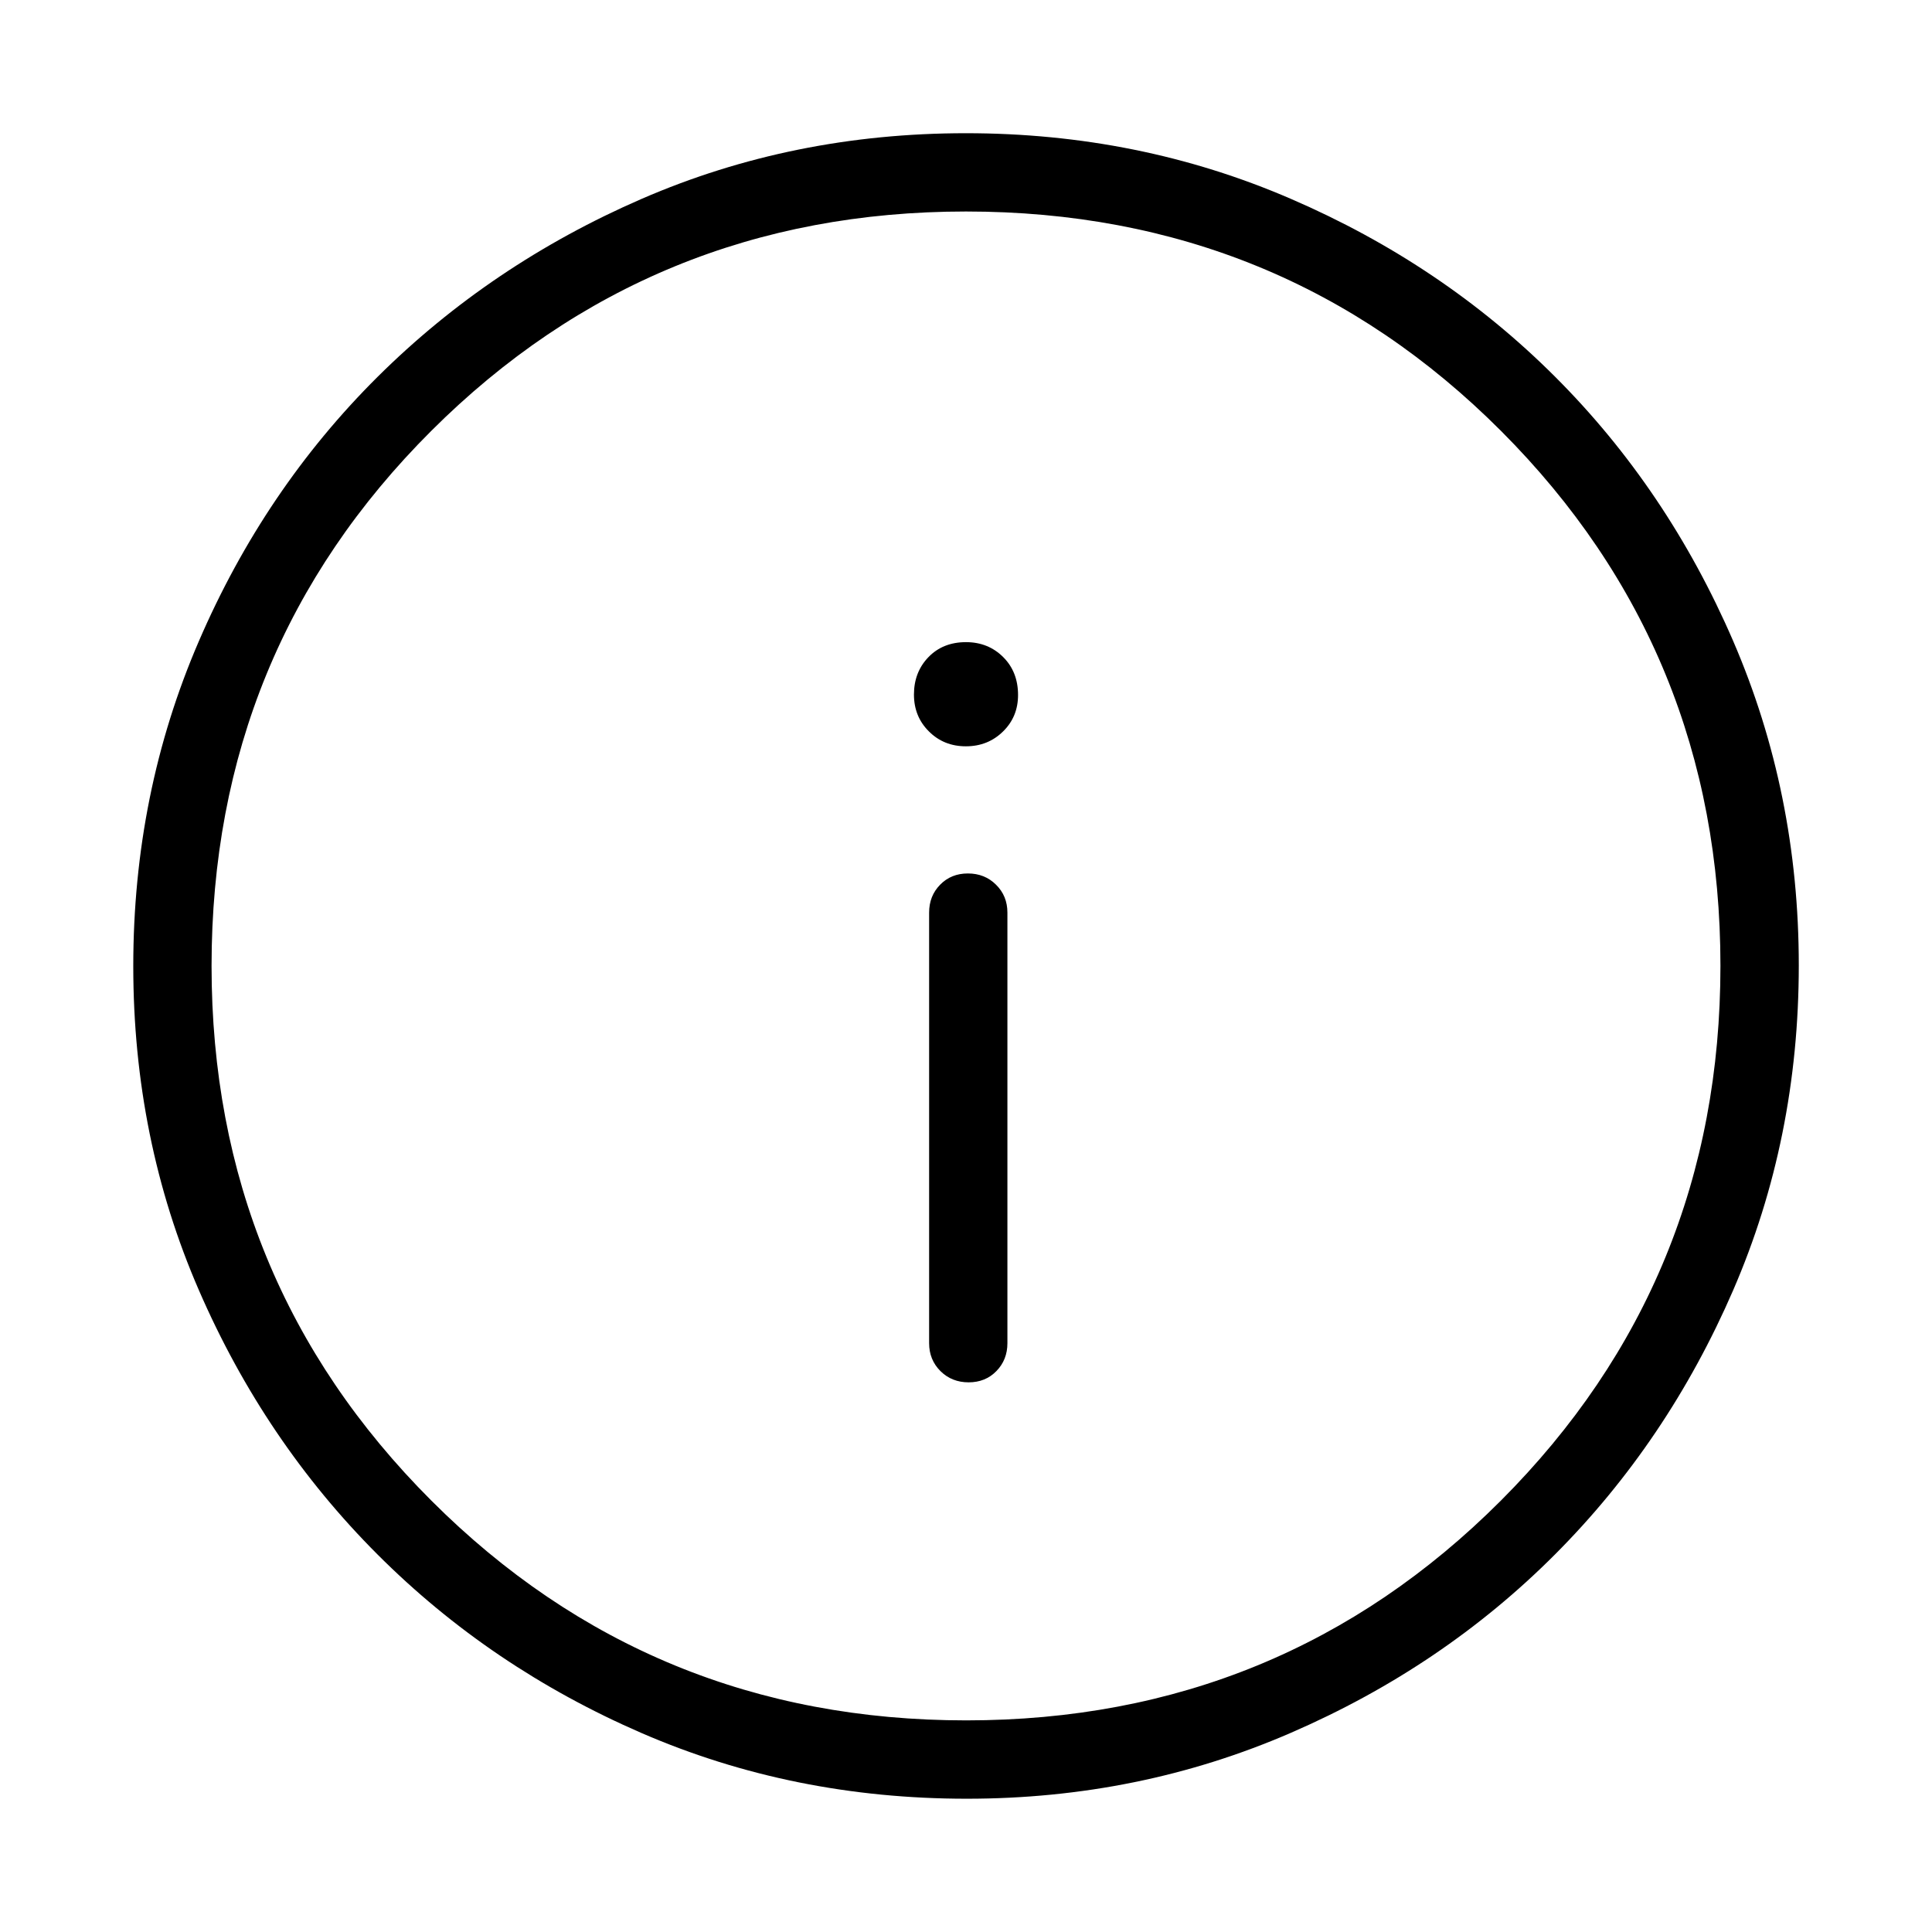
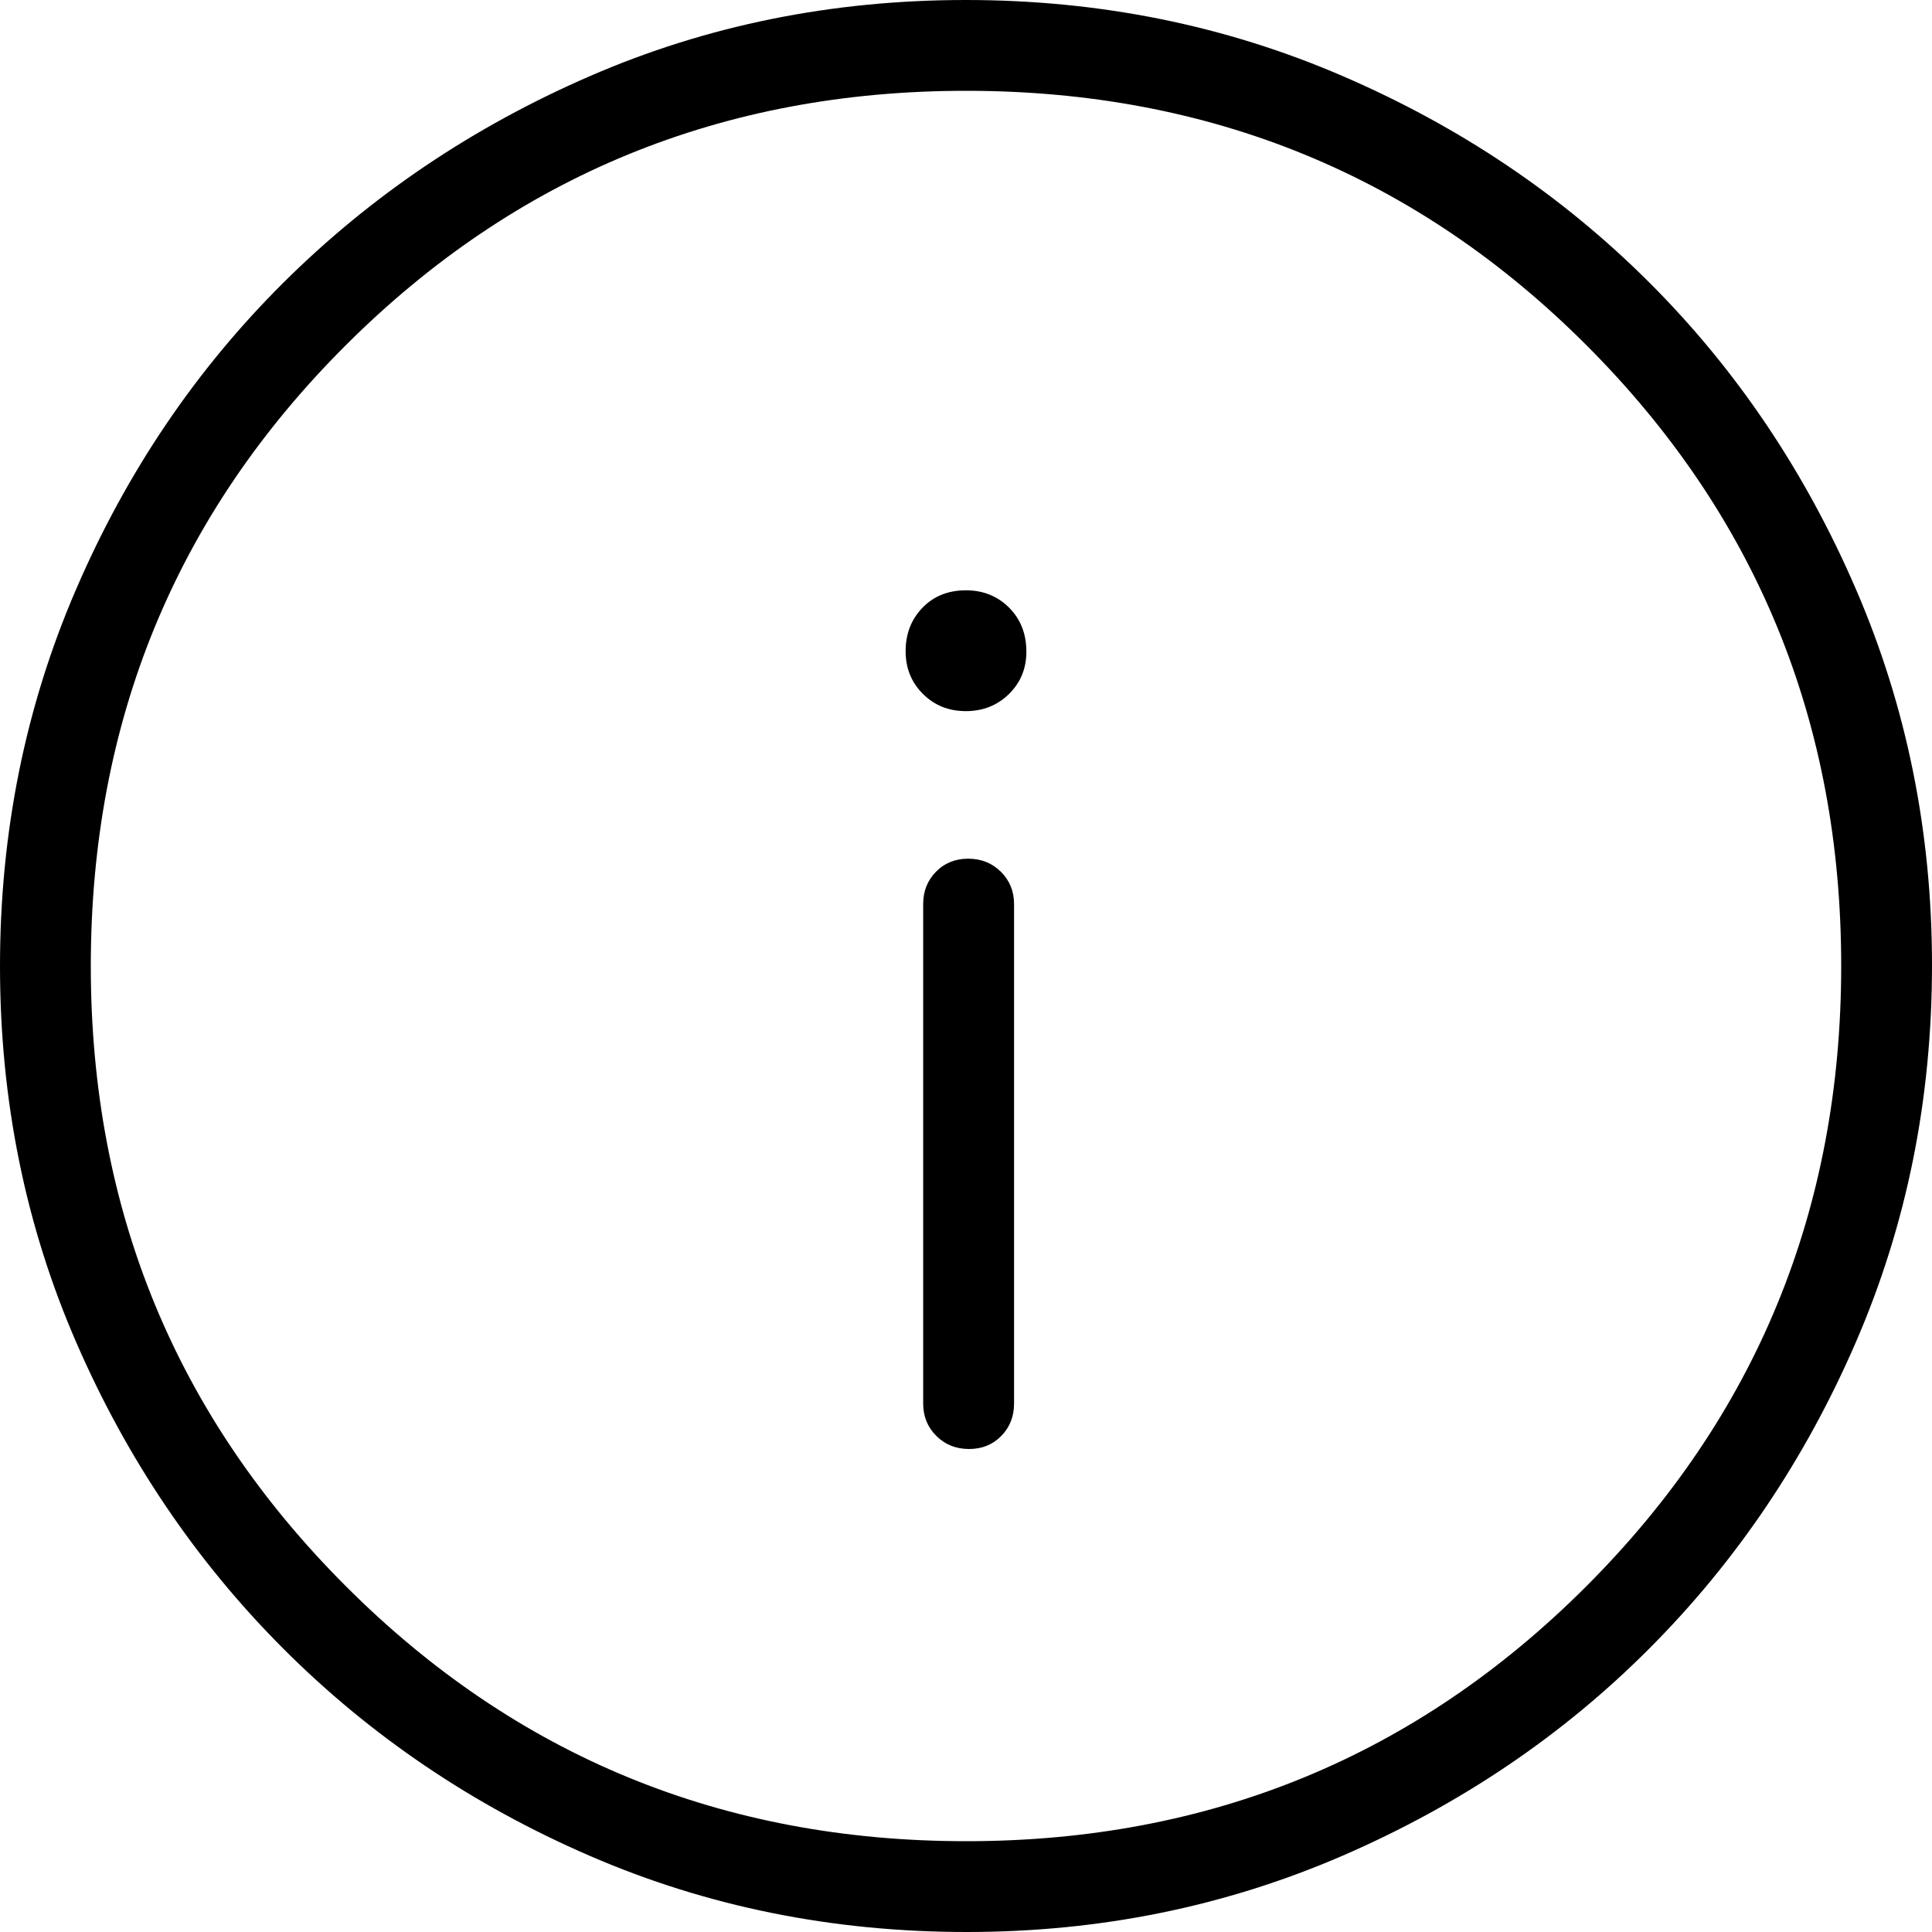
- <svg xmlns="http://www.w3.org/2000/svg" viewBox="2.334 2.489 31.588 31.588" fill="none">
-   <path d="M18.171 25.09C18.354 25.09 18.505 25.029 18.625 24.906C18.745 24.783 18.805 24.631 18.805 24.45V17.41C18.805 17.228 18.743 17.076 18.619 16.954C18.496 16.831 18.342 16.77 18.159 16.77C17.976 16.77 17.825 16.831 17.705 16.954C17.585 17.076 17.525 17.228 17.525 17.41V24.45C17.525 24.631 17.587 24.783 17.71 24.906C17.834 25.029 17.988 25.09 18.171 25.09ZM18.126 14.691C18.367 14.691 18.569 14.61 18.733 14.449C18.897 14.289 18.979 14.09 18.979 13.852C18.979 13.6 18.898 13.393 18.735 13.231C18.572 13.069 18.369 12.988 18.128 12.988C17.876 12.988 17.671 13.07 17.513 13.234C17.355 13.398 17.277 13.602 17.277 13.845C17.277 14.084 17.358 14.285 17.521 14.447C17.684 14.61 17.885 14.691 18.126 14.691ZM18.14 31.898C16.248 31.898 14.478 31.541 12.828 30.826C11.179 30.111 9.738 29.137 8.506 27.904C7.274 26.671 6.301 25.231 5.586 23.584C4.87 21.937 4.513 20.171 4.513 18.285C4.513 16.398 4.87 14.628 5.585 12.973C6.299 11.318 7.273 9.878 8.506 8.652C9.74 7.426 11.18 6.455 12.826 5.74C14.473 5.025 16.24 4.667 18.126 4.667C20.012 4.667 21.783 5.024 23.437 5.739C25.092 6.453 26.533 7.423 27.759 8.648C28.985 9.873 29.955 11.313 30.671 12.969C31.386 14.625 31.744 16.392 31.744 18.271C31.744 20.162 31.386 21.932 30.672 23.582C29.957 25.232 28.987 26.671 27.762 27.9C26.538 29.128 25.097 30.102 23.441 30.82C21.785 31.539 20.018 31.898 18.14 31.898ZM18.131 30.617C21.565 30.617 24.479 29.42 26.873 27.024C29.266 24.628 30.463 21.713 30.463 18.279C30.463 14.846 29.268 11.932 26.879 9.538C24.489 7.144 21.572 5.947 18.128 5.947C14.697 5.947 11.783 7.142 9.387 9.532C6.991 11.922 5.793 14.839 5.793 18.282C5.793 21.714 6.991 24.628 9.387 27.024C11.783 29.42 14.697 30.617 18.131 30.617Z" fill="currentColor" />
+ <svg xmlns="http://www.w3.org/2000/svg" viewBox="0 0 24 24" fill="none">
+   <path d="M12.038 18C12.199 18 12.332 17.946 12.438 17.838C12.544 17.73 12.597 17.596 12.597 17.436V11.231C12.597 11.071 12.542 10.937 12.433 10.829C12.324 10.721 12.189 10.667 12.027 10.667C11.866 10.667 11.733 10.721 11.627 10.829C11.521 10.937 11.468 11.071 11.468 11.231V17.436C11.468 17.596 11.523 17.73 11.632 17.838C11.741 17.946 11.876 18 12.038 18ZM11.998 8.834C12.21 8.834 12.389 8.763 12.533 8.622C12.678 8.48 12.75 8.305 12.75 8.095C12.75 7.874 12.678 7.691 12.535 7.548C12.391 7.405 12.213 7.333 12 7.333C11.778 7.333 11.597 7.406 11.458 7.551C11.319 7.695 11.25 7.875 11.25 8.089C11.25 8.3 11.321 8.477 11.465 8.62C11.608 8.763 11.786 8.834 11.998 8.834ZM12.01 24C10.343 24 8.783 23.685 7.329 23.055C5.875 22.426 4.605 21.567 3.519 20.48C2.434 19.393 1.576 18.124 0.946 16.673C0.315 15.221 0 13.664 0 12.002C0 10.34 0.315 8.779 0.945 7.321C1.574 5.862 2.433 4.593 3.52 3.512C4.607 2.431 5.876 1.576 7.327 0.946C8.779 0.315 10.336 0 11.998 0C13.66 0 15.221 0.315 16.679 0.945C18.138 1.574 19.407 2.429 20.488 3.509C21.569 4.588 22.424 5.858 23.054 7.317C23.685 8.777 24 10.334 24 11.99C24 13.657 23.685 15.217 23.055 16.671C22.426 18.125 21.571 19.393 20.491 20.476C19.412 21.559 18.142 22.417 16.683 23.05C15.223 23.683 13.666 24 12.01 24ZM12.003 22.872C15.029 22.872 17.597 21.816 19.707 19.704C21.817 17.593 22.872 15.024 22.872 11.997C22.872 8.971 21.819 6.403 19.712 4.293C17.606 2.183 15.035 1.128 12 1.128C8.976 1.128 6.407 2.181 4.296 4.288C2.184 6.394 1.128 8.965 1.128 12C1.128 15.024 2.184 17.593 4.296 19.704C6.407 21.816 8.976 22.872 12.003 22.872Z" fill="currentColor" />
</svg>
